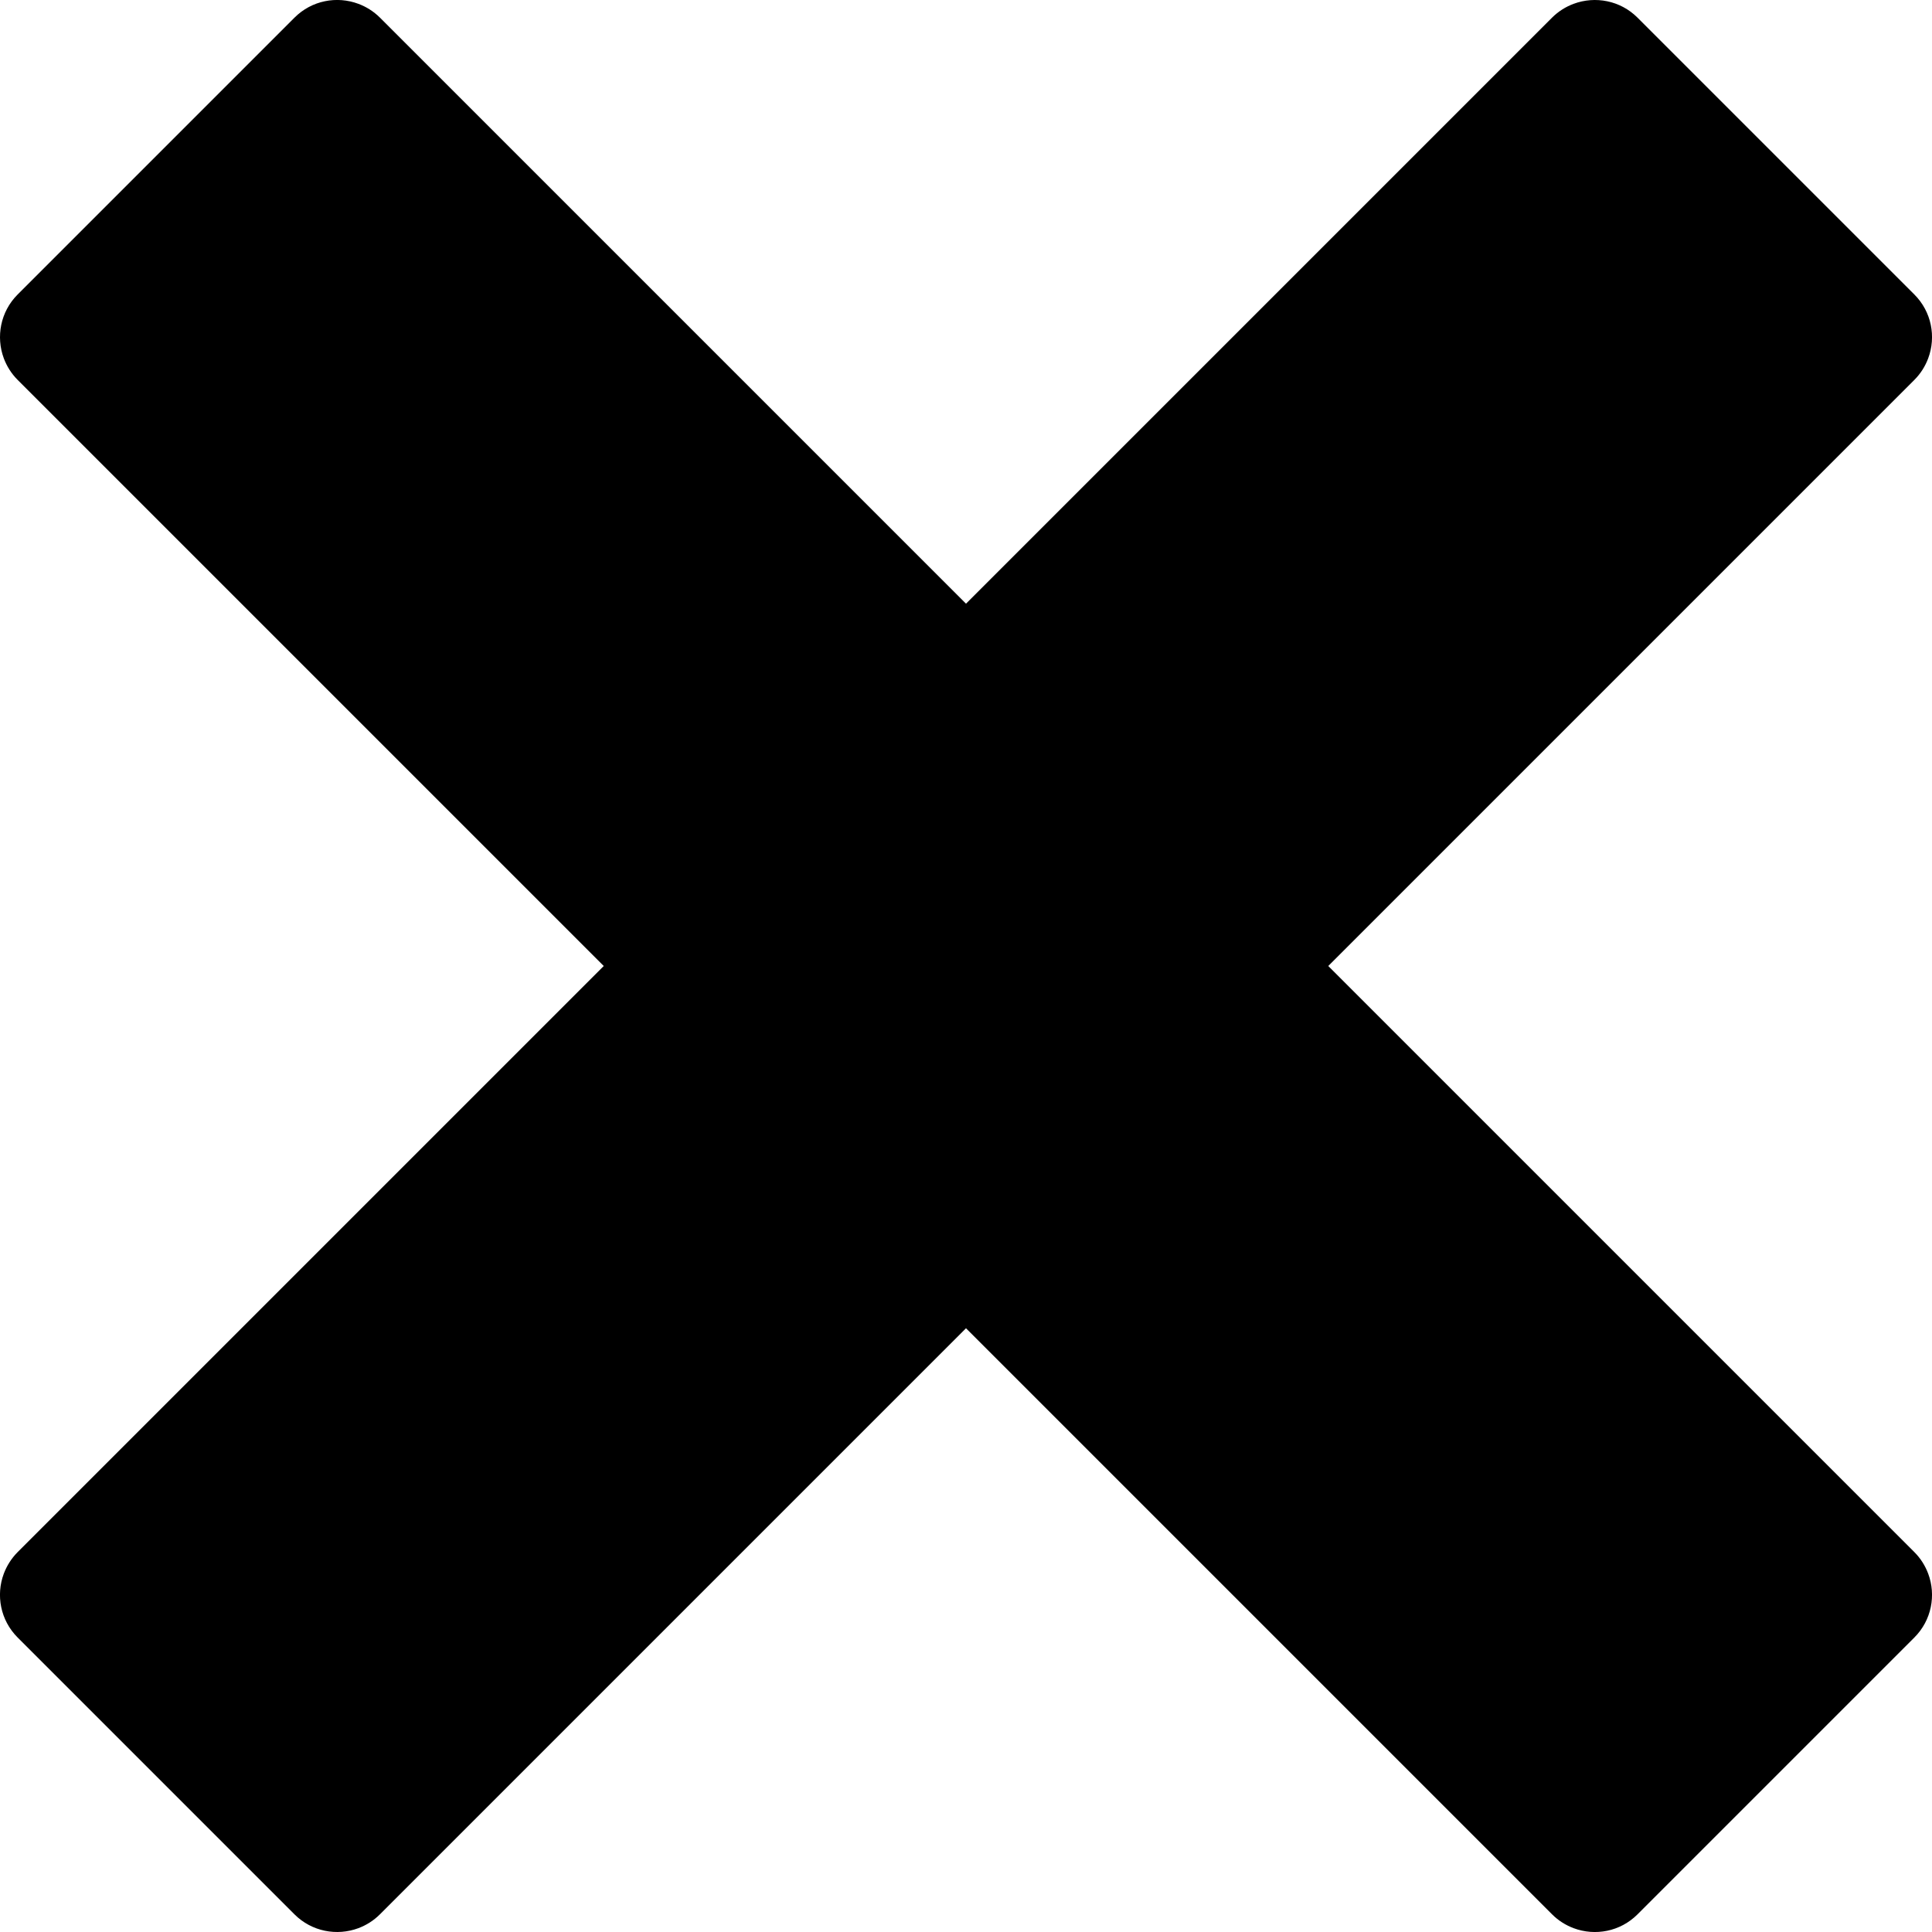
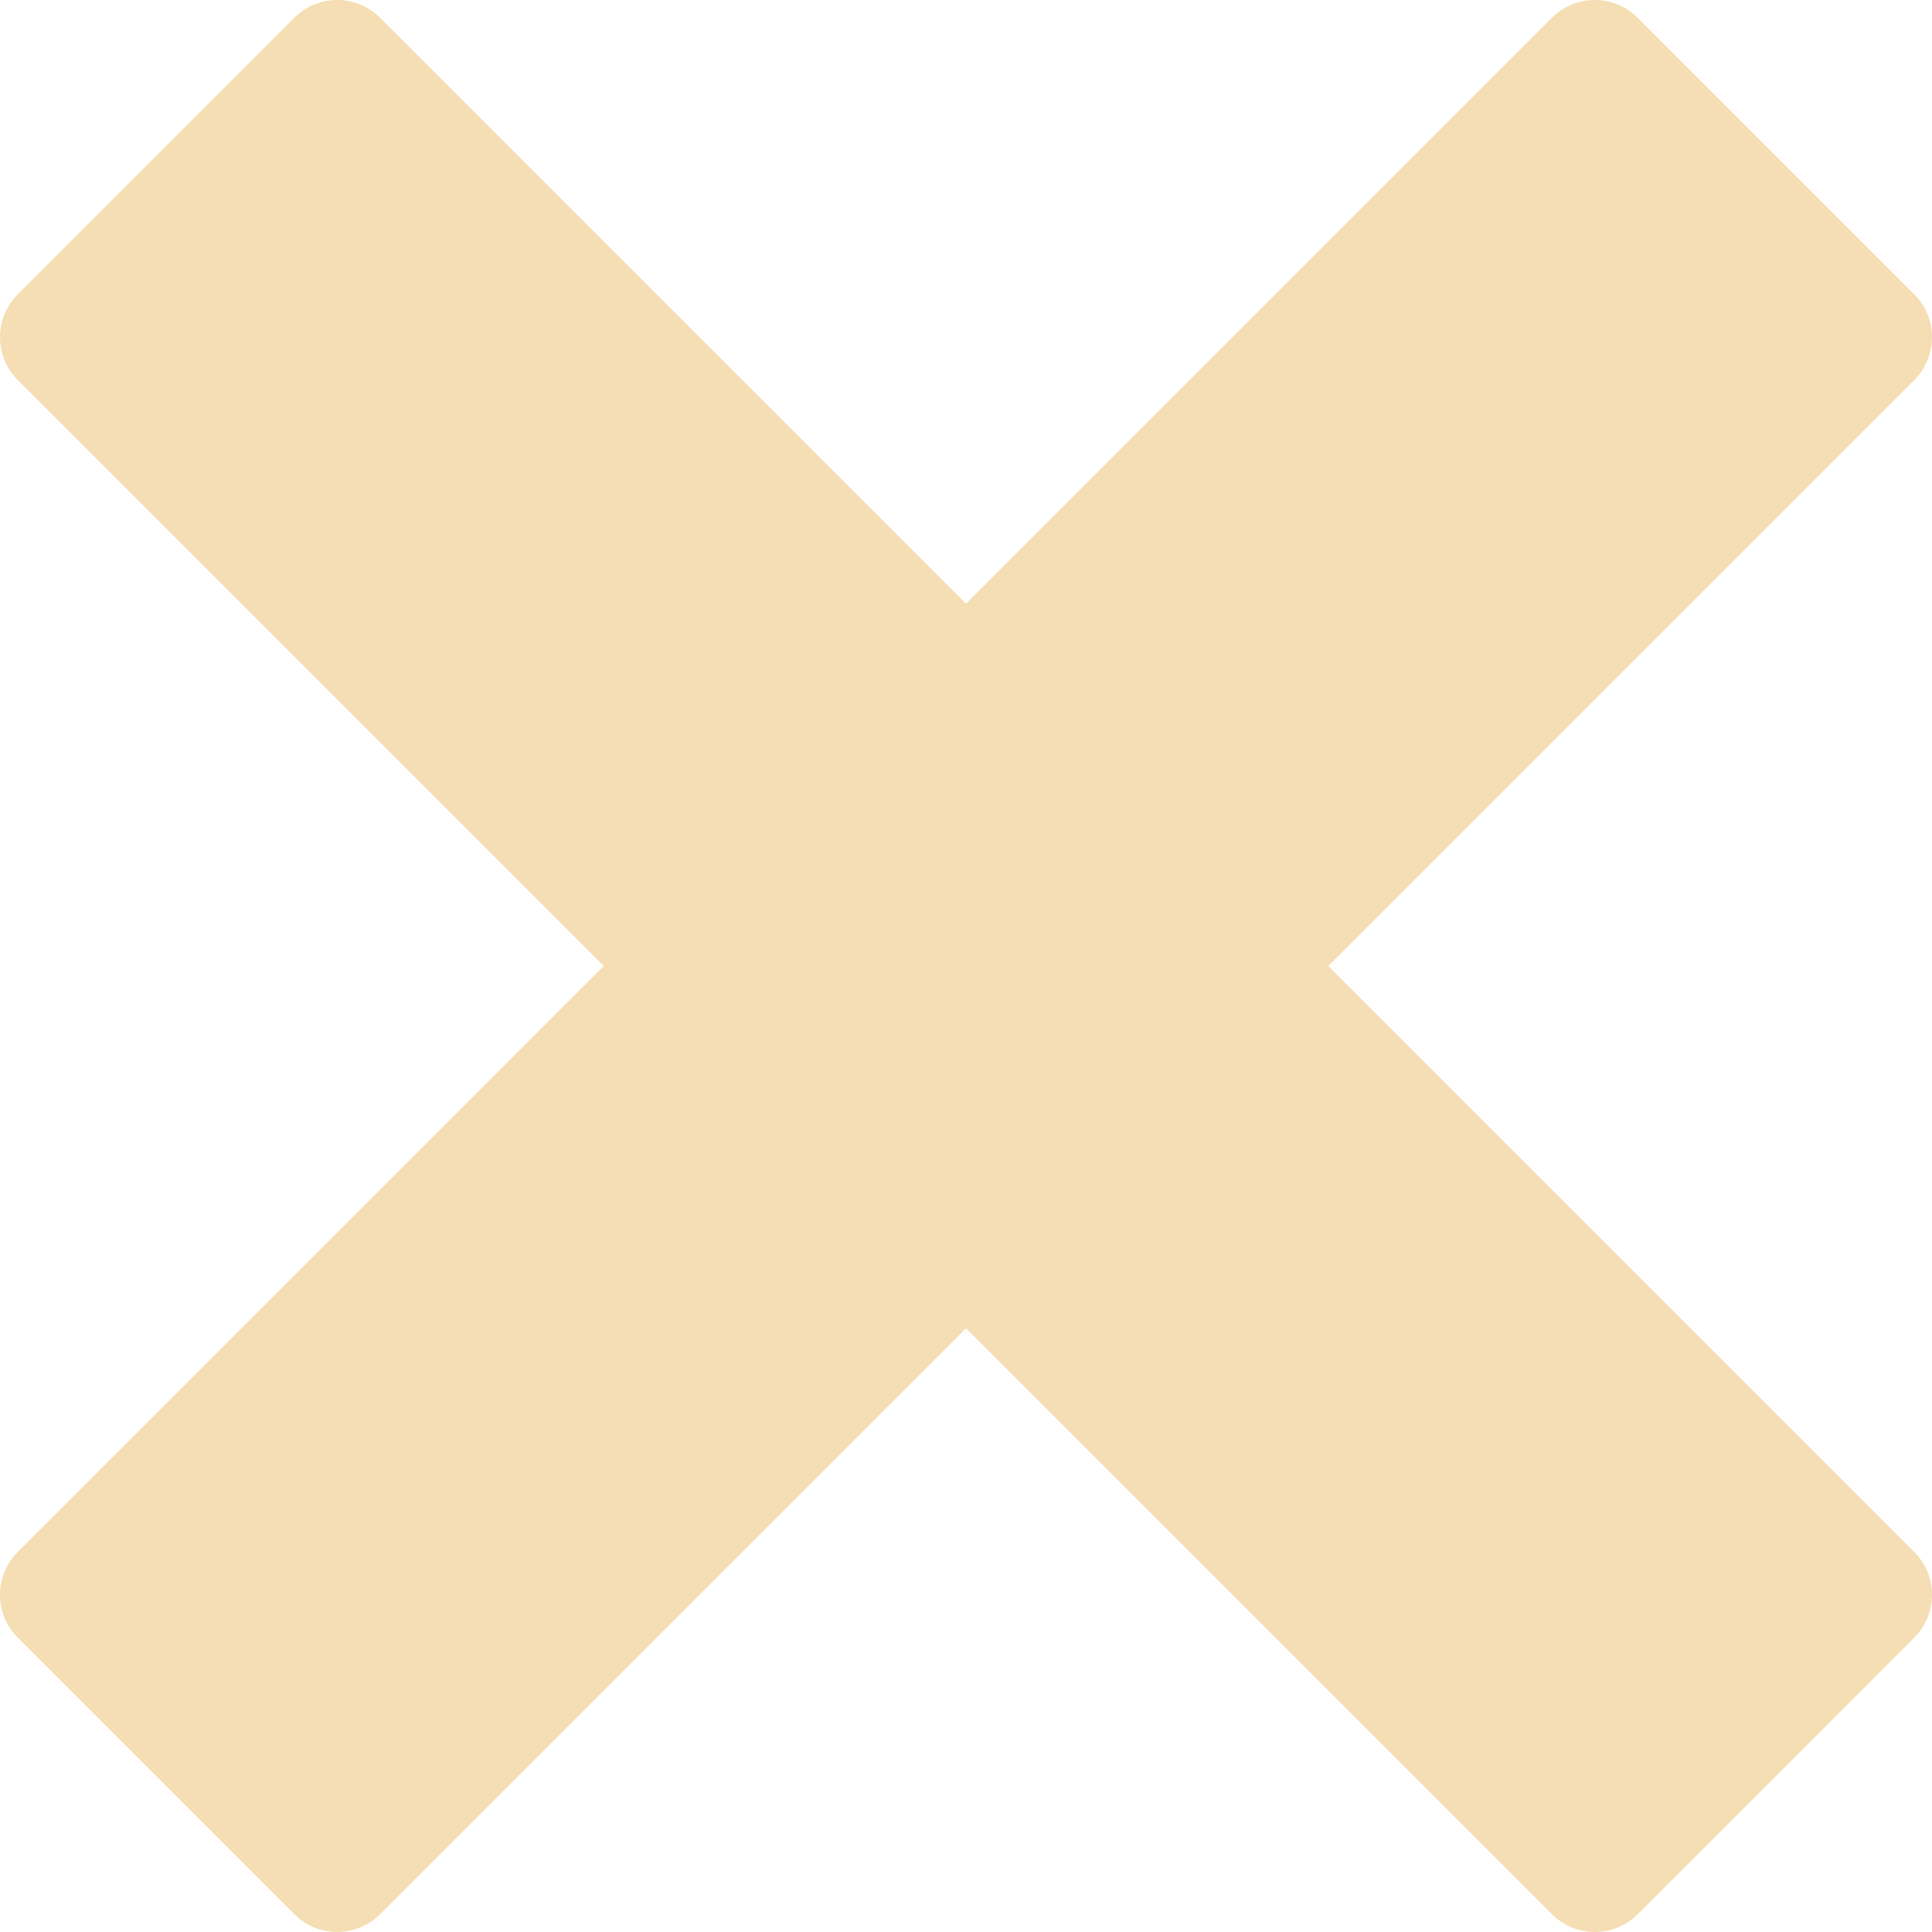
<svg xmlns="http://www.w3.org/2000/svg" viewBox="0 0 32 32">
-   <g>
+   <g fill="wheat">
    <path d="M31.708 25.708c-0-0-0-0-0-0l-9.708-9.708 9.708-9.708c0-0 0-0 0-0 0.105-0.105 0.18-0.227 0.229-0.357 0.133-0.356 0.057-0.771-0.229-1.057l-4.586-4.586c-0.286-0.286-0.702-0.361-1.057-0.229-0.13 0.048-0.252 0.124-0.357 0.228 0 0-0 0-0 0l-9.708 9.708-9.708-9.708c-0-0-0-0-0-0-0.105-0.104-0.227-0.18-0.357-0.228-0.356-0.133-0.771-0.057-1.057 0.229l-4.586 4.586c-0.286 0.286-0.361 0.702-0.229 1.057 0.049 0.13 0.124 0.252 0.229 0.357 0 0 0 0 0 0l9.708 9.708-9.708 9.708c-0 0-0 0-0 0-0.104 0.105-0.18 0.227-0.229 0.357-0.133 0.355-0.057 0.771 0.229 1.057l4.586 4.586c0.286 0.286 0.702 0.361 1.057 0.229 0.13-0.049 0.252-0.124 0.357-0.229 0-0 0-0 0-0l9.708-9.708 9.708 9.708c0 0 0 0 0 0 0.105 0.105 0.227 0.18 0.357 0.229 0.356 0.133 0.771 0.057 1.057-0.229l4.586-4.586c0.286-0.286 0.362-0.702 0.229-1.057-0.049-0.13-0.124-0.252-0.229-0.357z" />
  </g>
</svg>
